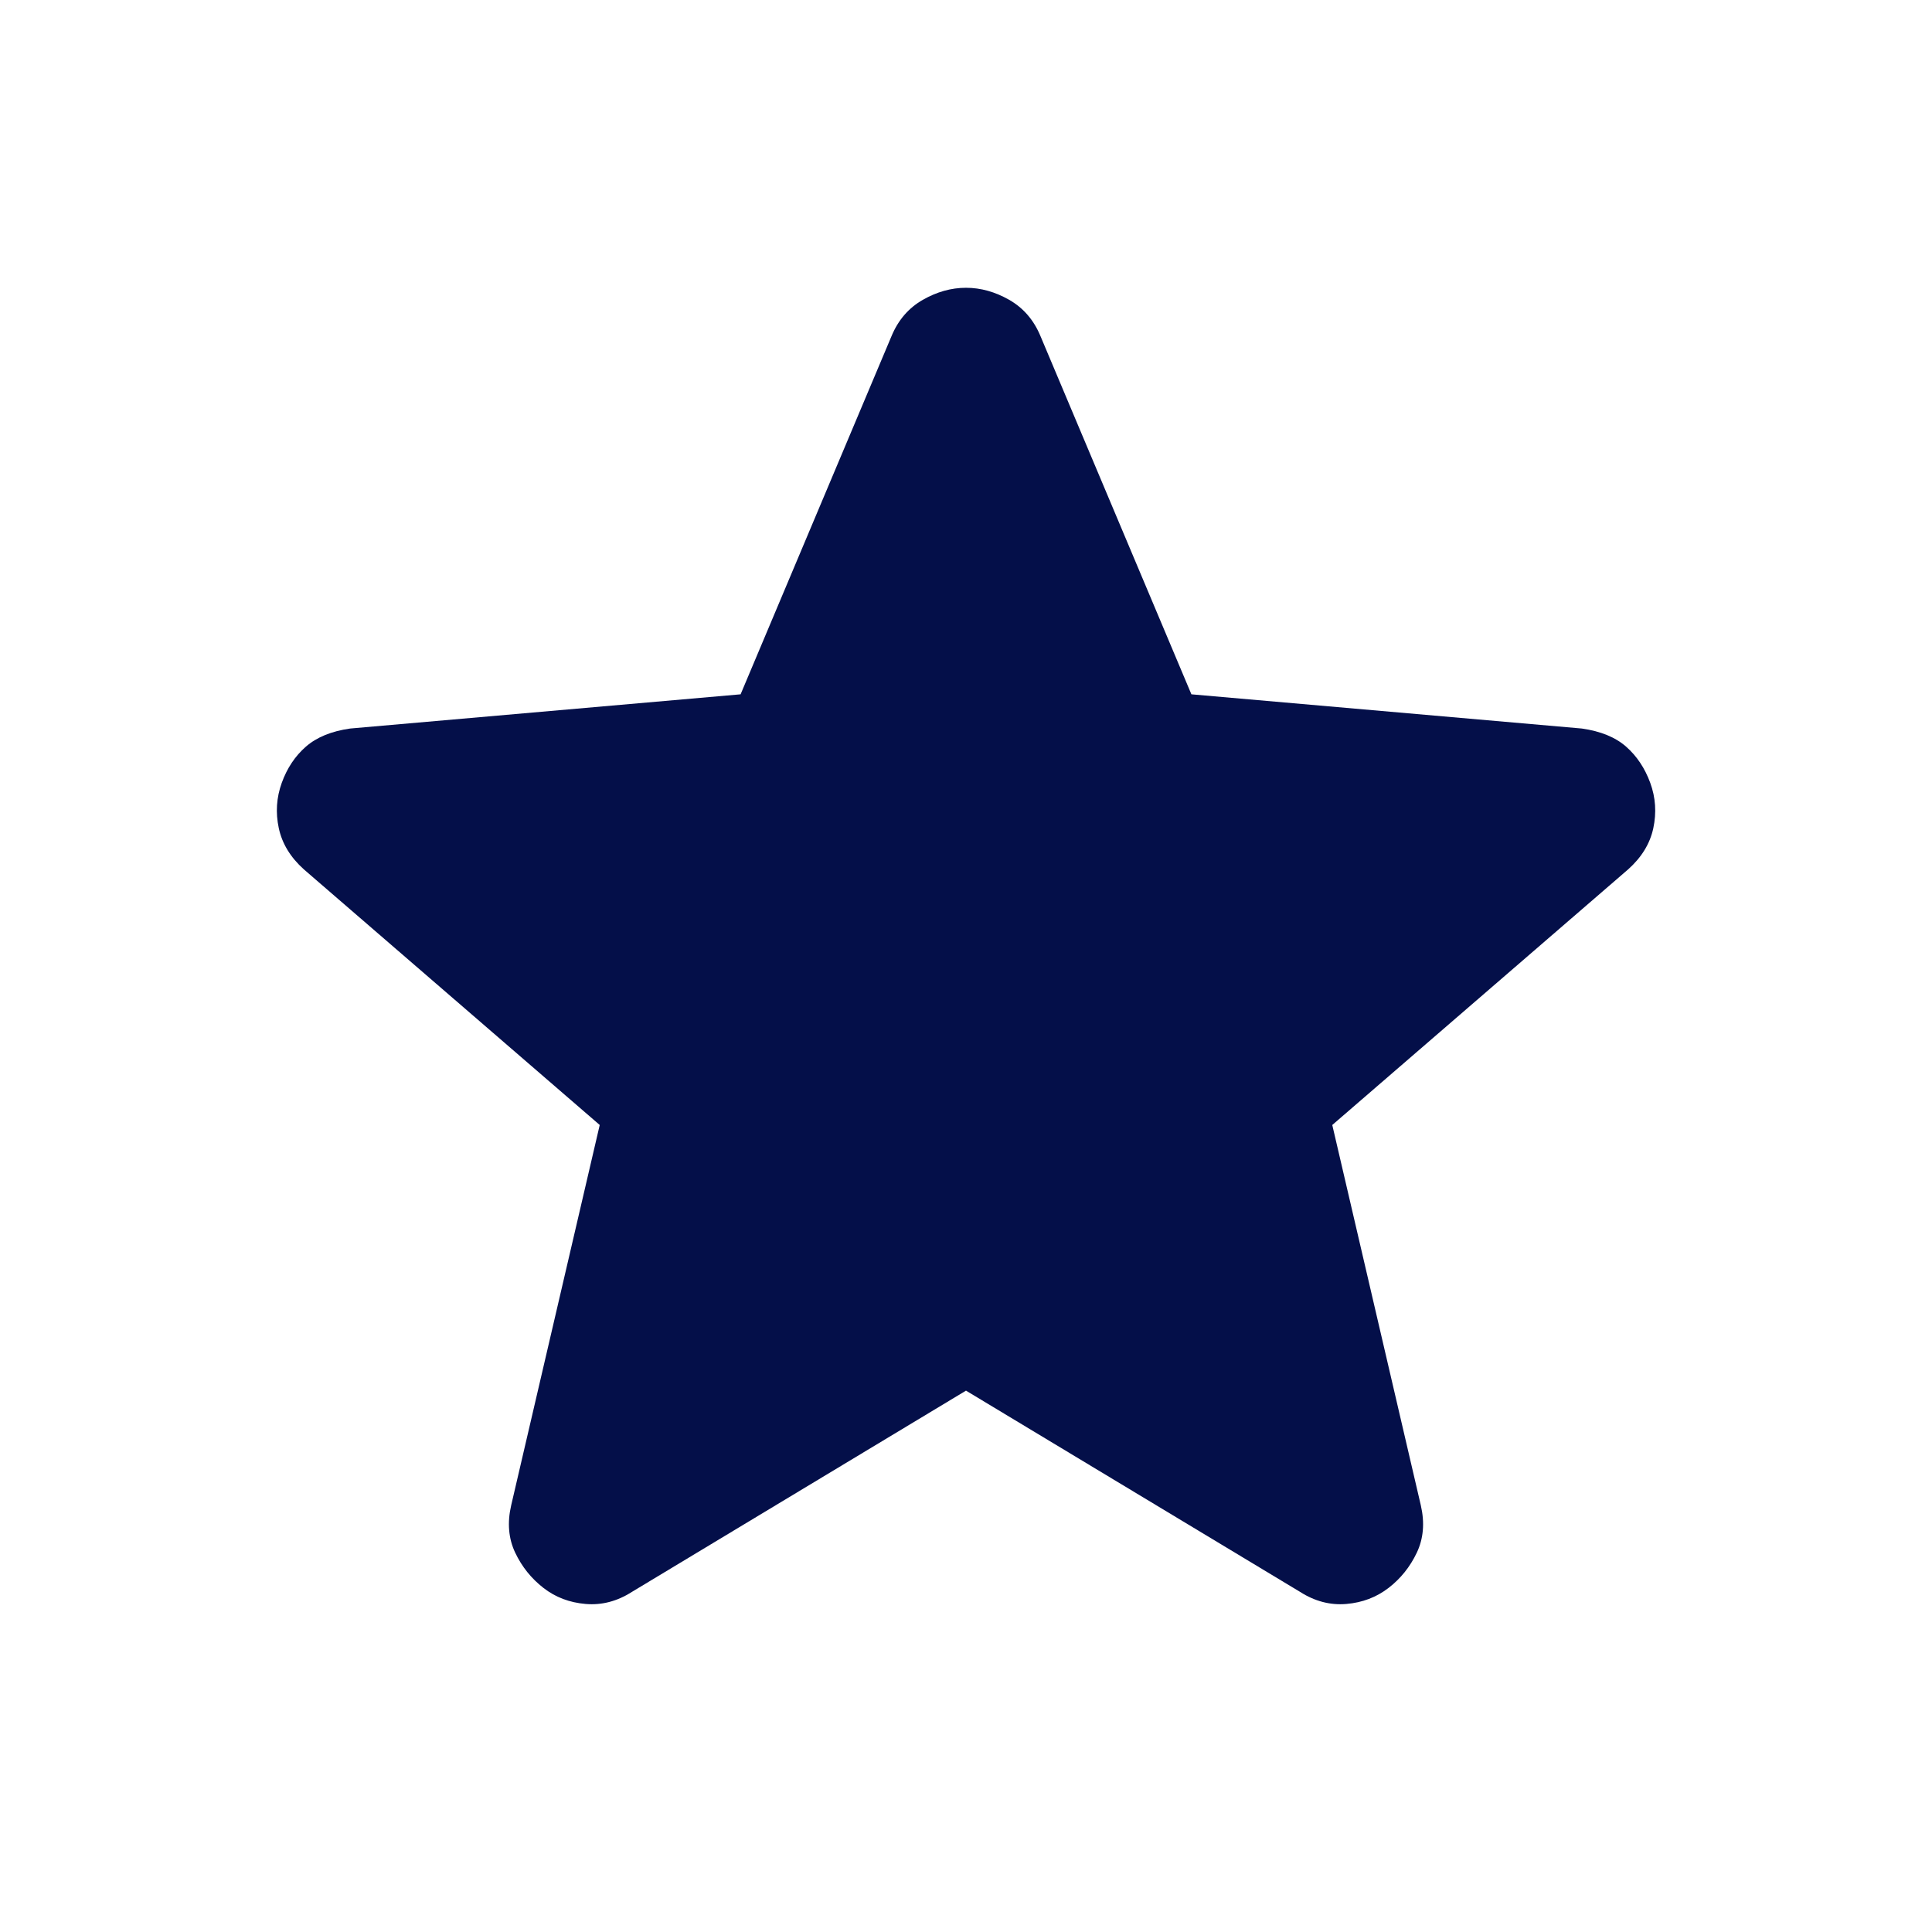
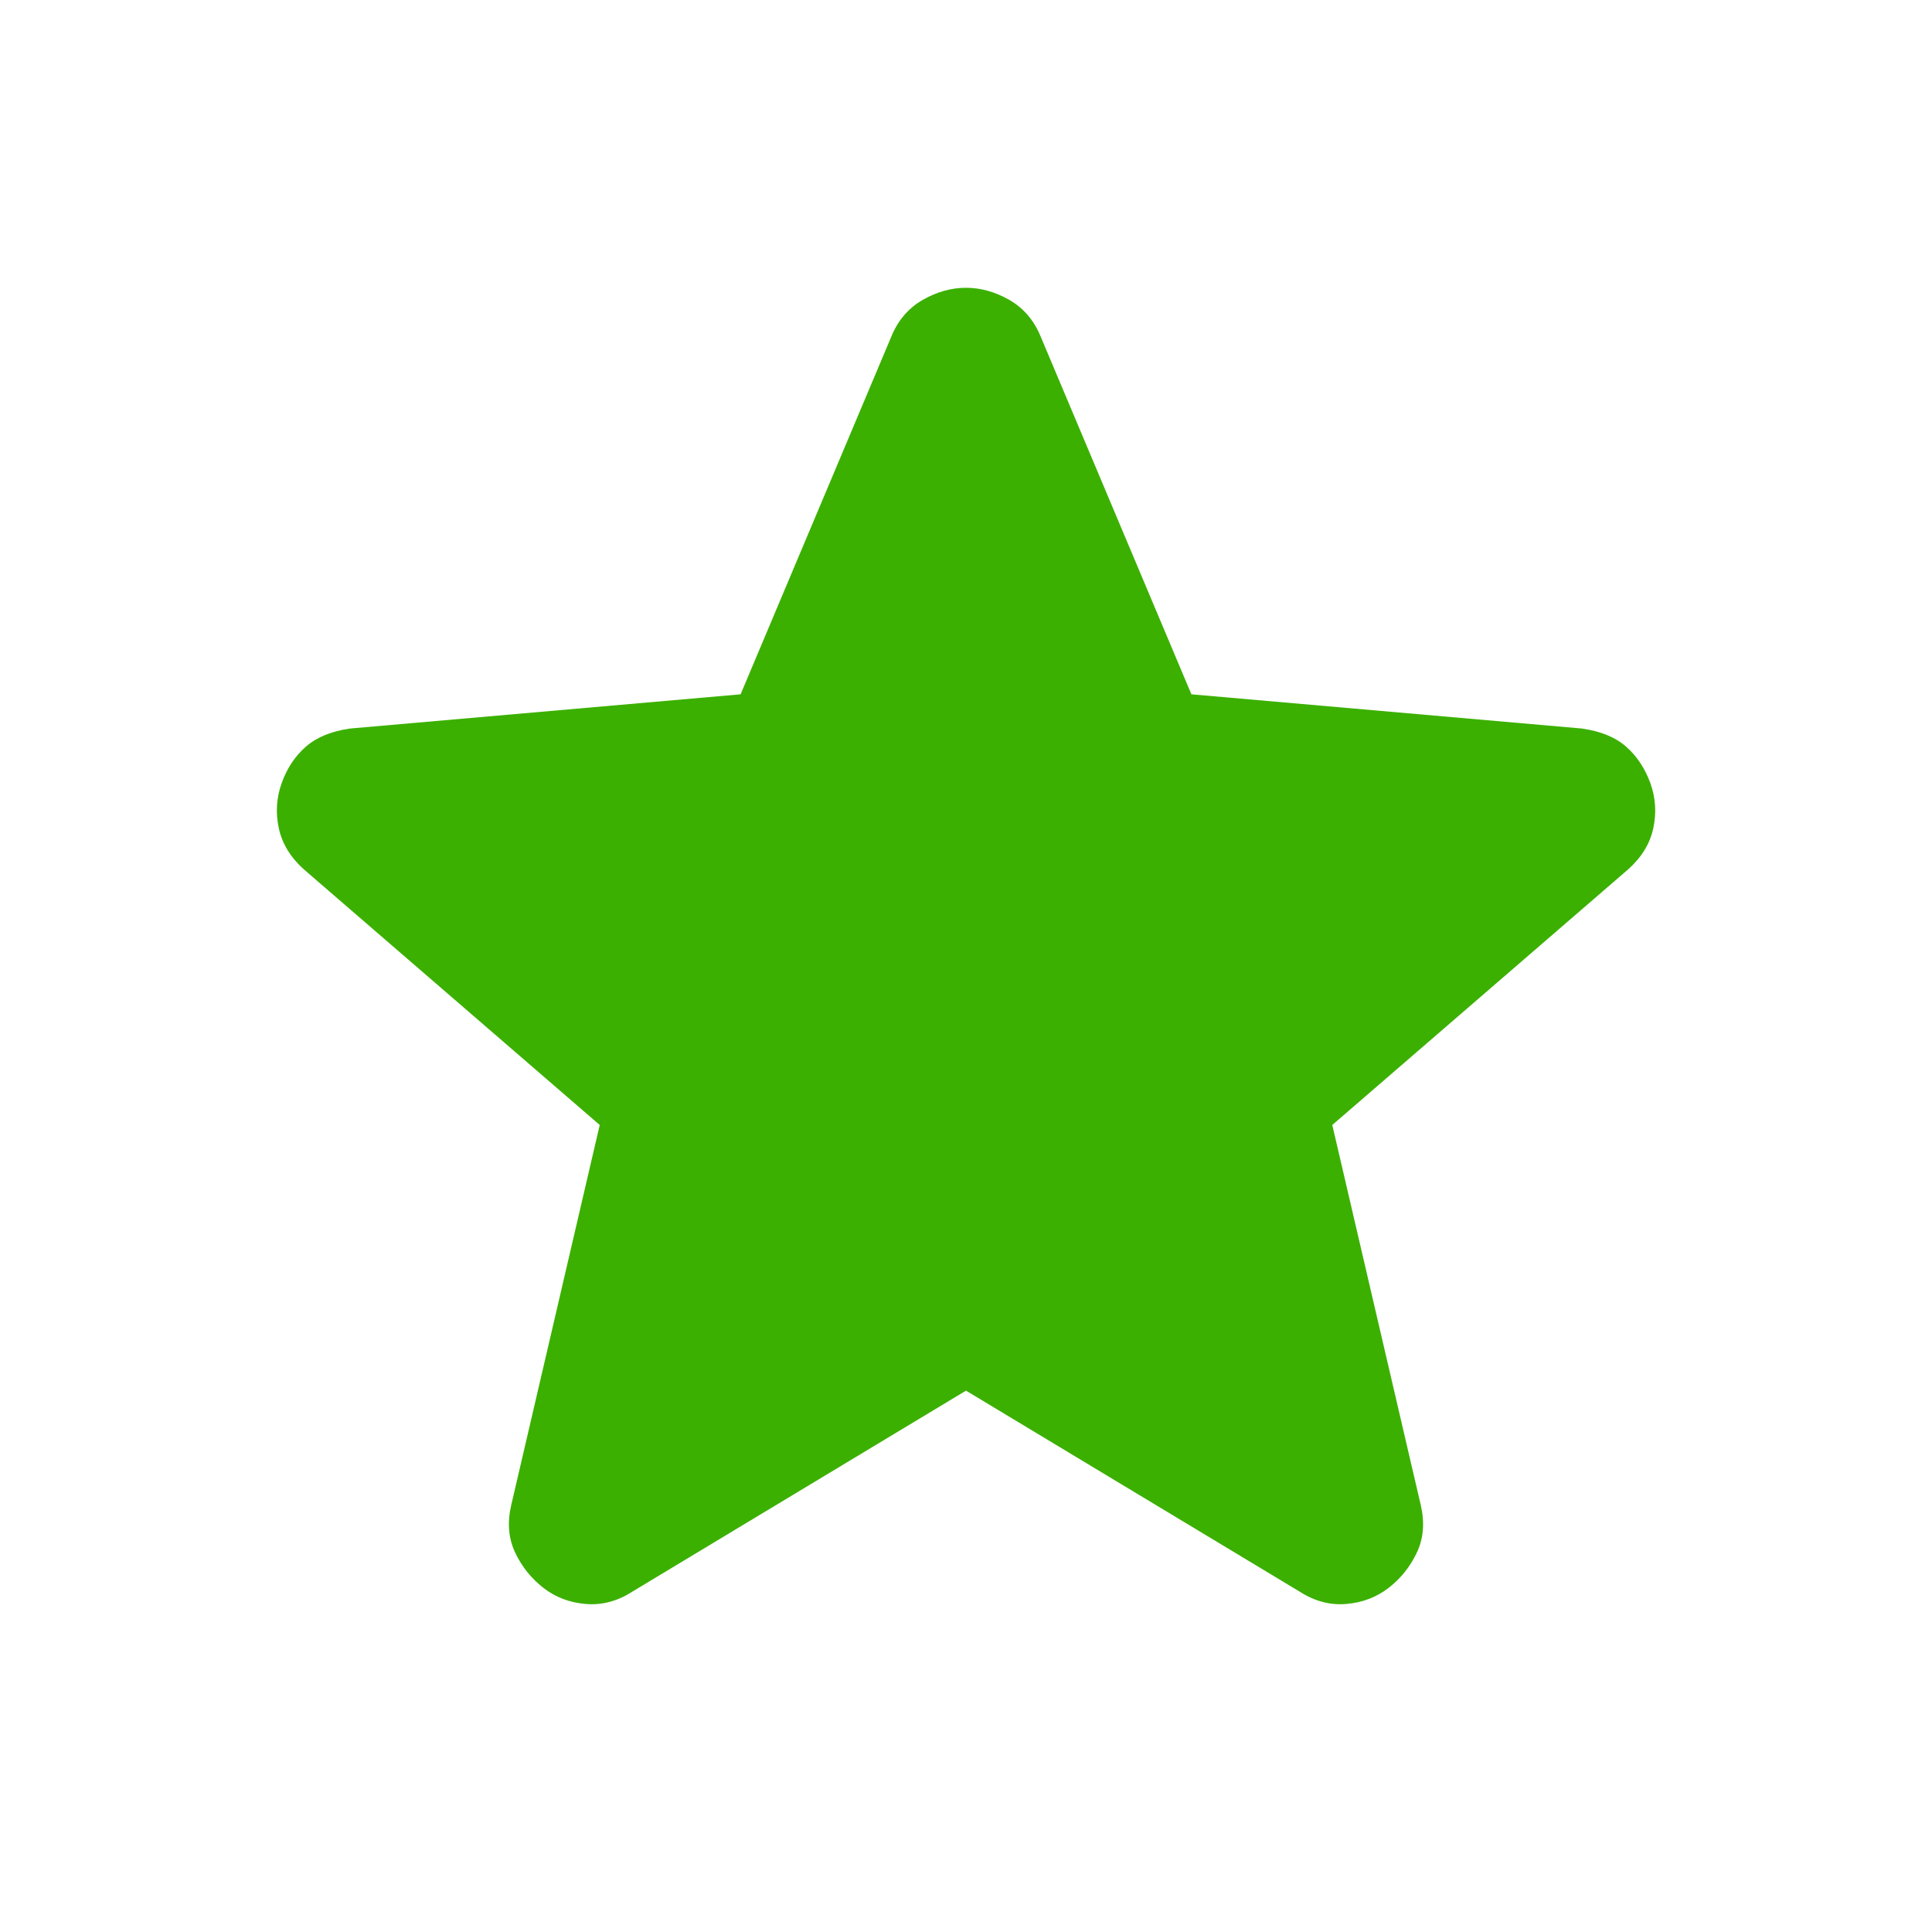
<svg xmlns="http://www.w3.org/2000/svg" width="24" height="24" viewBox="0 0 24 24" fill="none">
-   <path d="M12 17.275L7.85 19.775C7.667 19.892 7.475 19.942 7.275 19.925C7.075 19.908 6.9 19.842 6.75 19.725C6.6 19.608 6.483 19.463 6.4 19.288C6.317 19.113 6.3 18.917 6.35 18.7L7.45 13.975L3.775 10.8C3.608 10.65 3.504 10.479 3.463 10.287C3.422 10.095 3.434 9.908 3.5 9.725C3.566 9.542 3.666 9.392 3.8 9.275C3.934 9.158 4.117 9.083 4.35 9.05L9.2 8.625L11.075 4.175C11.158 3.975 11.288 3.825 11.463 3.725C11.638 3.625 11.817 3.575 12 3.575C12.183 3.575 12.362 3.625 12.537 3.725C12.712 3.825 12.842 3.975 12.925 4.175L14.8 8.625L19.65 9.05C19.883 9.083 20.067 9.158 20.2 9.275C20.333 9.392 20.433 9.542 20.5 9.725C20.567 9.908 20.579 10.096 20.538 10.288C20.497 10.48 20.392 10.651 20.225 10.8L16.55 13.975L17.65 18.7C17.7 18.917 17.683 19.113 17.6 19.288C17.517 19.463 17.4 19.609 17.25 19.725C17.1 19.841 16.925 19.908 16.725 19.925C16.525 19.942 16.333 19.892 16.15 19.775L12 17.275Z" fill="#040F49" />
+   <path d="M12 17.275L7.85 19.775C7.667 19.892 7.475 19.942 7.275 19.925C7.075 19.908 6.9 19.842 6.75 19.725C6.6 19.608 6.483 19.463 6.4 19.288C6.317 19.113 6.3 18.917 6.35 18.7L7.45 13.975L3.775 10.8C3.608 10.65 3.504 10.479 3.463 10.287C3.422 10.095 3.434 9.908 3.5 9.725C3.566 9.542 3.666 9.392 3.8 9.275C3.934 9.158 4.117 9.083 4.35 9.05L9.2 8.625L11.075 4.175C11.158 3.975 11.288 3.825 11.463 3.725C11.638 3.625 11.817 3.575 12 3.575C12.183 3.575 12.362 3.625 12.537 3.725C12.712 3.825 12.842 3.975 12.925 4.175L14.8 8.625L19.65 9.05C19.883 9.083 20.067 9.158 20.2 9.275C20.333 9.392 20.433 9.542 20.5 9.725C20.567 9.908 20.579 10.096 20.538 10.288C20.497 10.48 20.392 10.651 20.225 10.8L16.55 13.975L17.65 18.7C17.7 18.917 17.683 19.113 17.6 19.288C17.517 19.463 17.4 19.609 17.25 19.725C17.1 19.841 16.925 19.908 16.725 19.925C16.525 19.942 16.333 19.892 16.15 19.775L12 17.275Z" fill="#3BB000" />
</svg>
